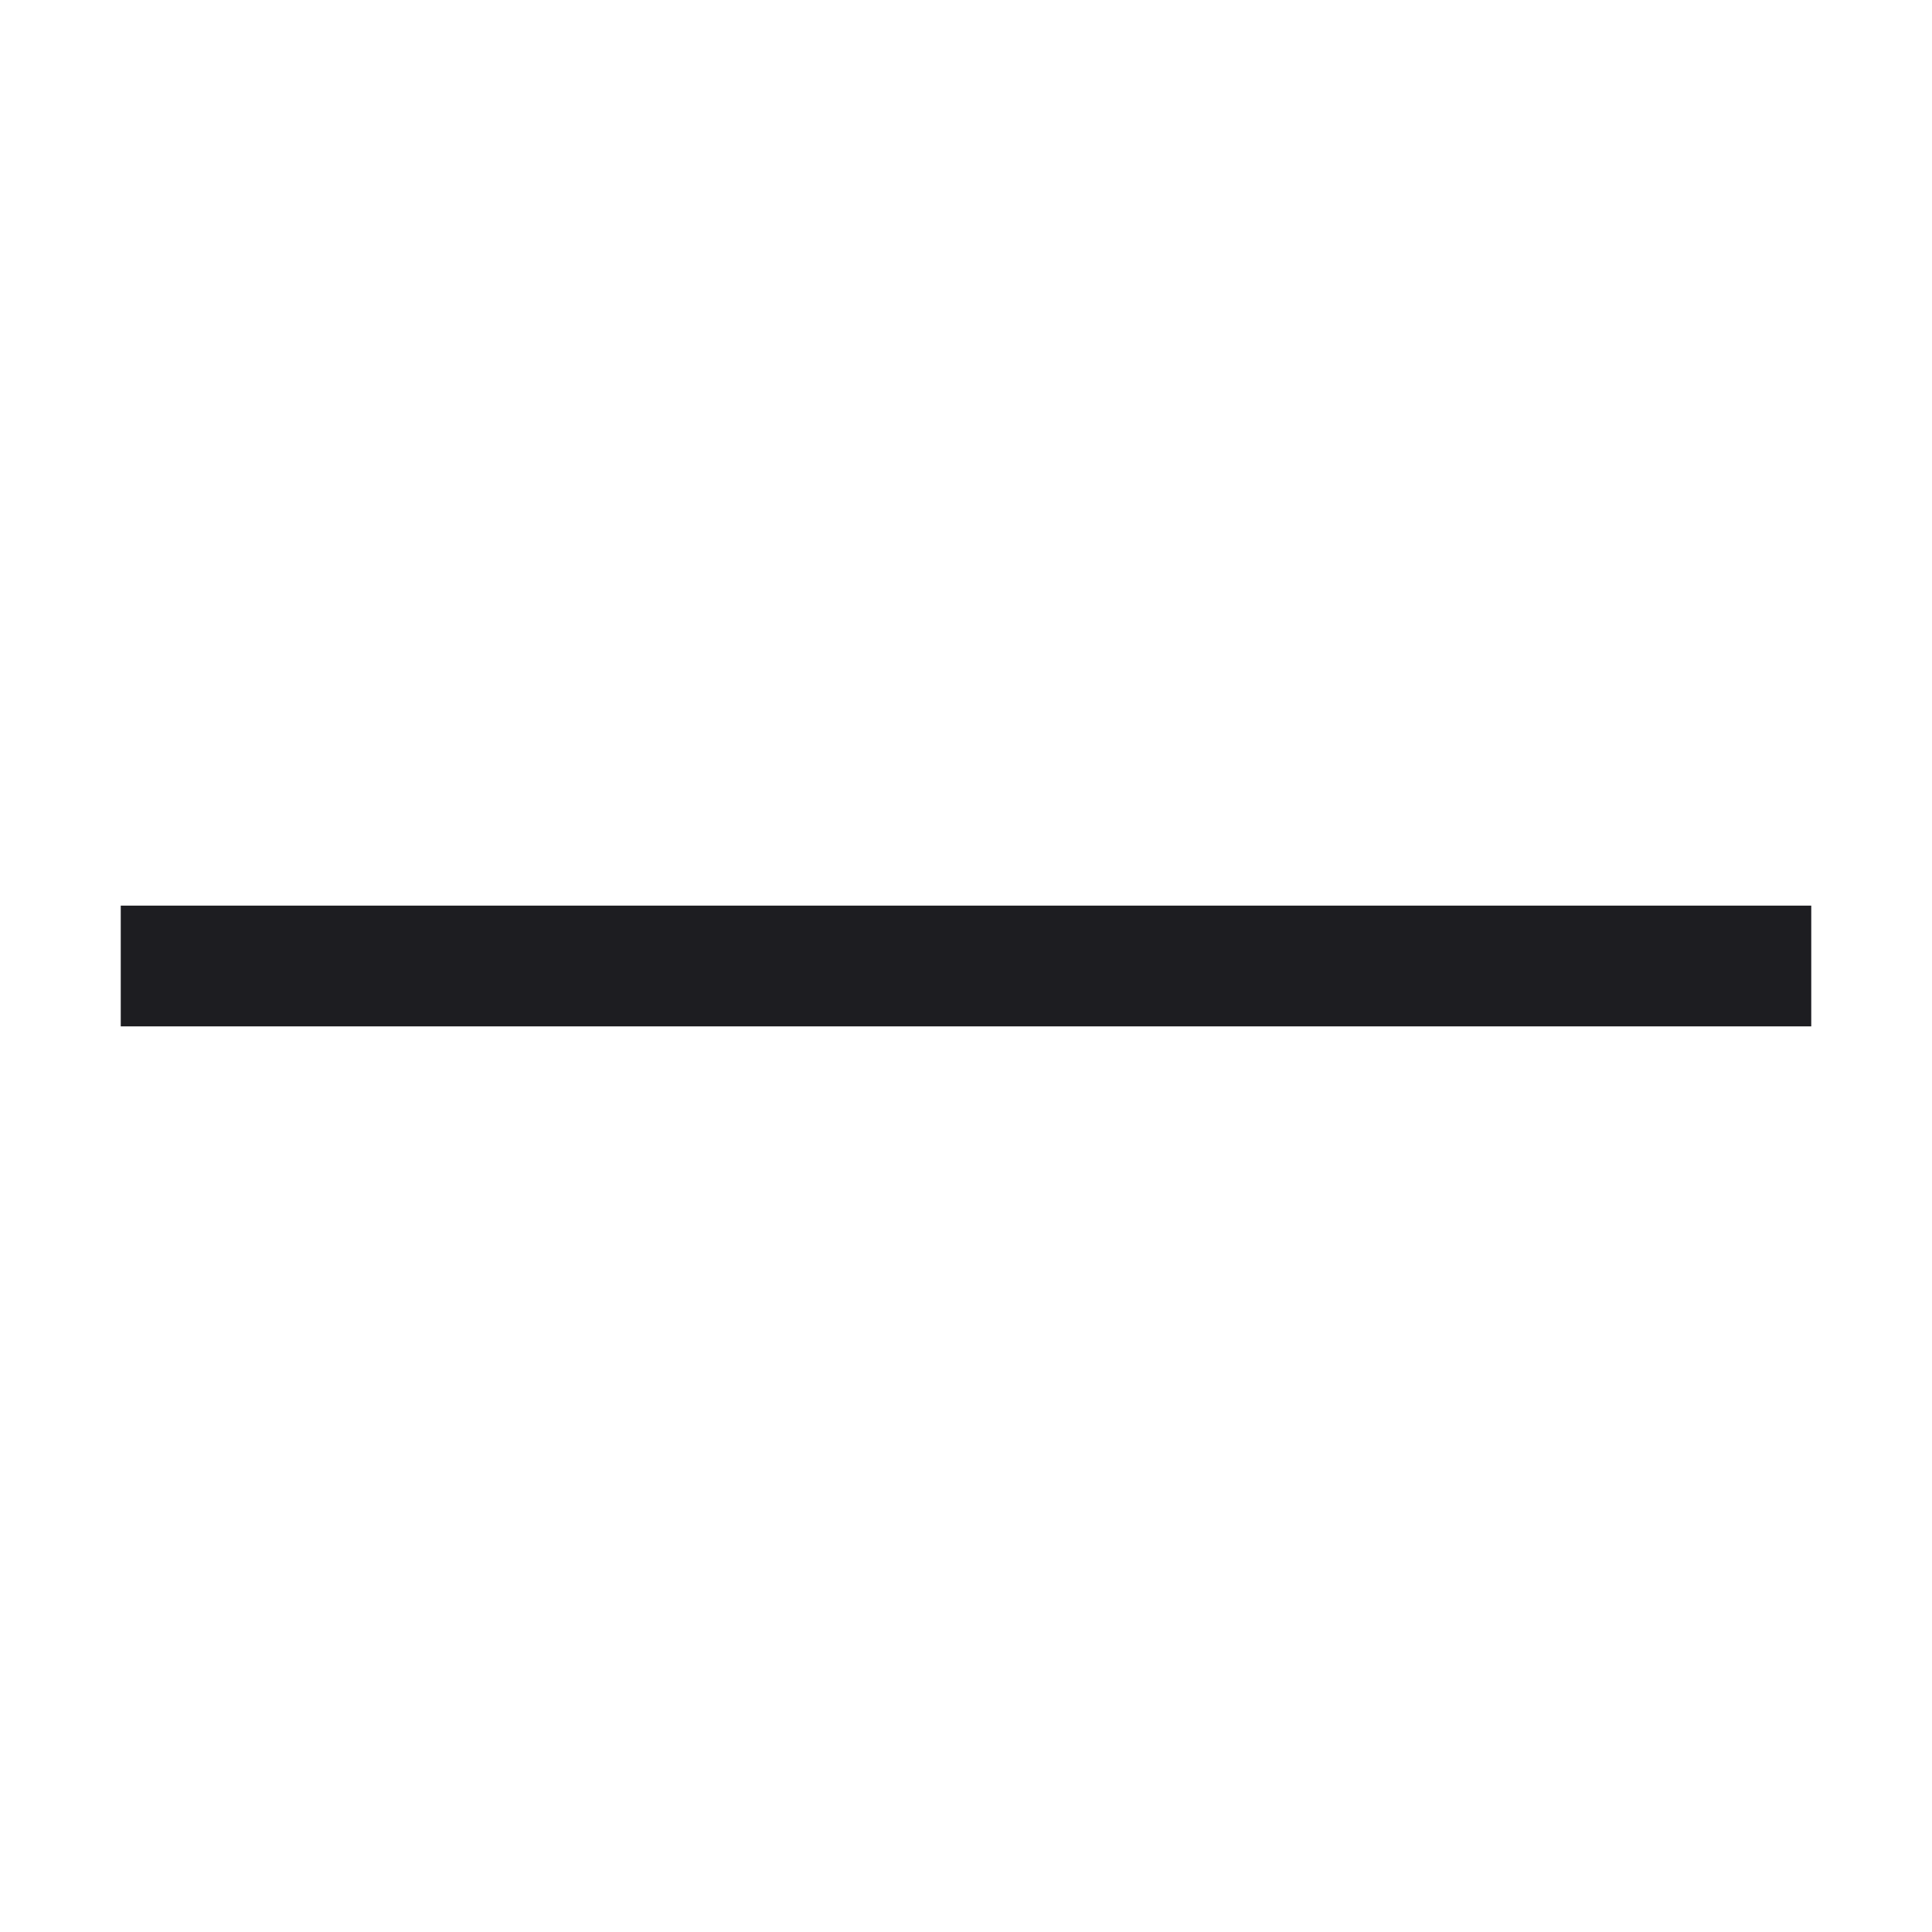
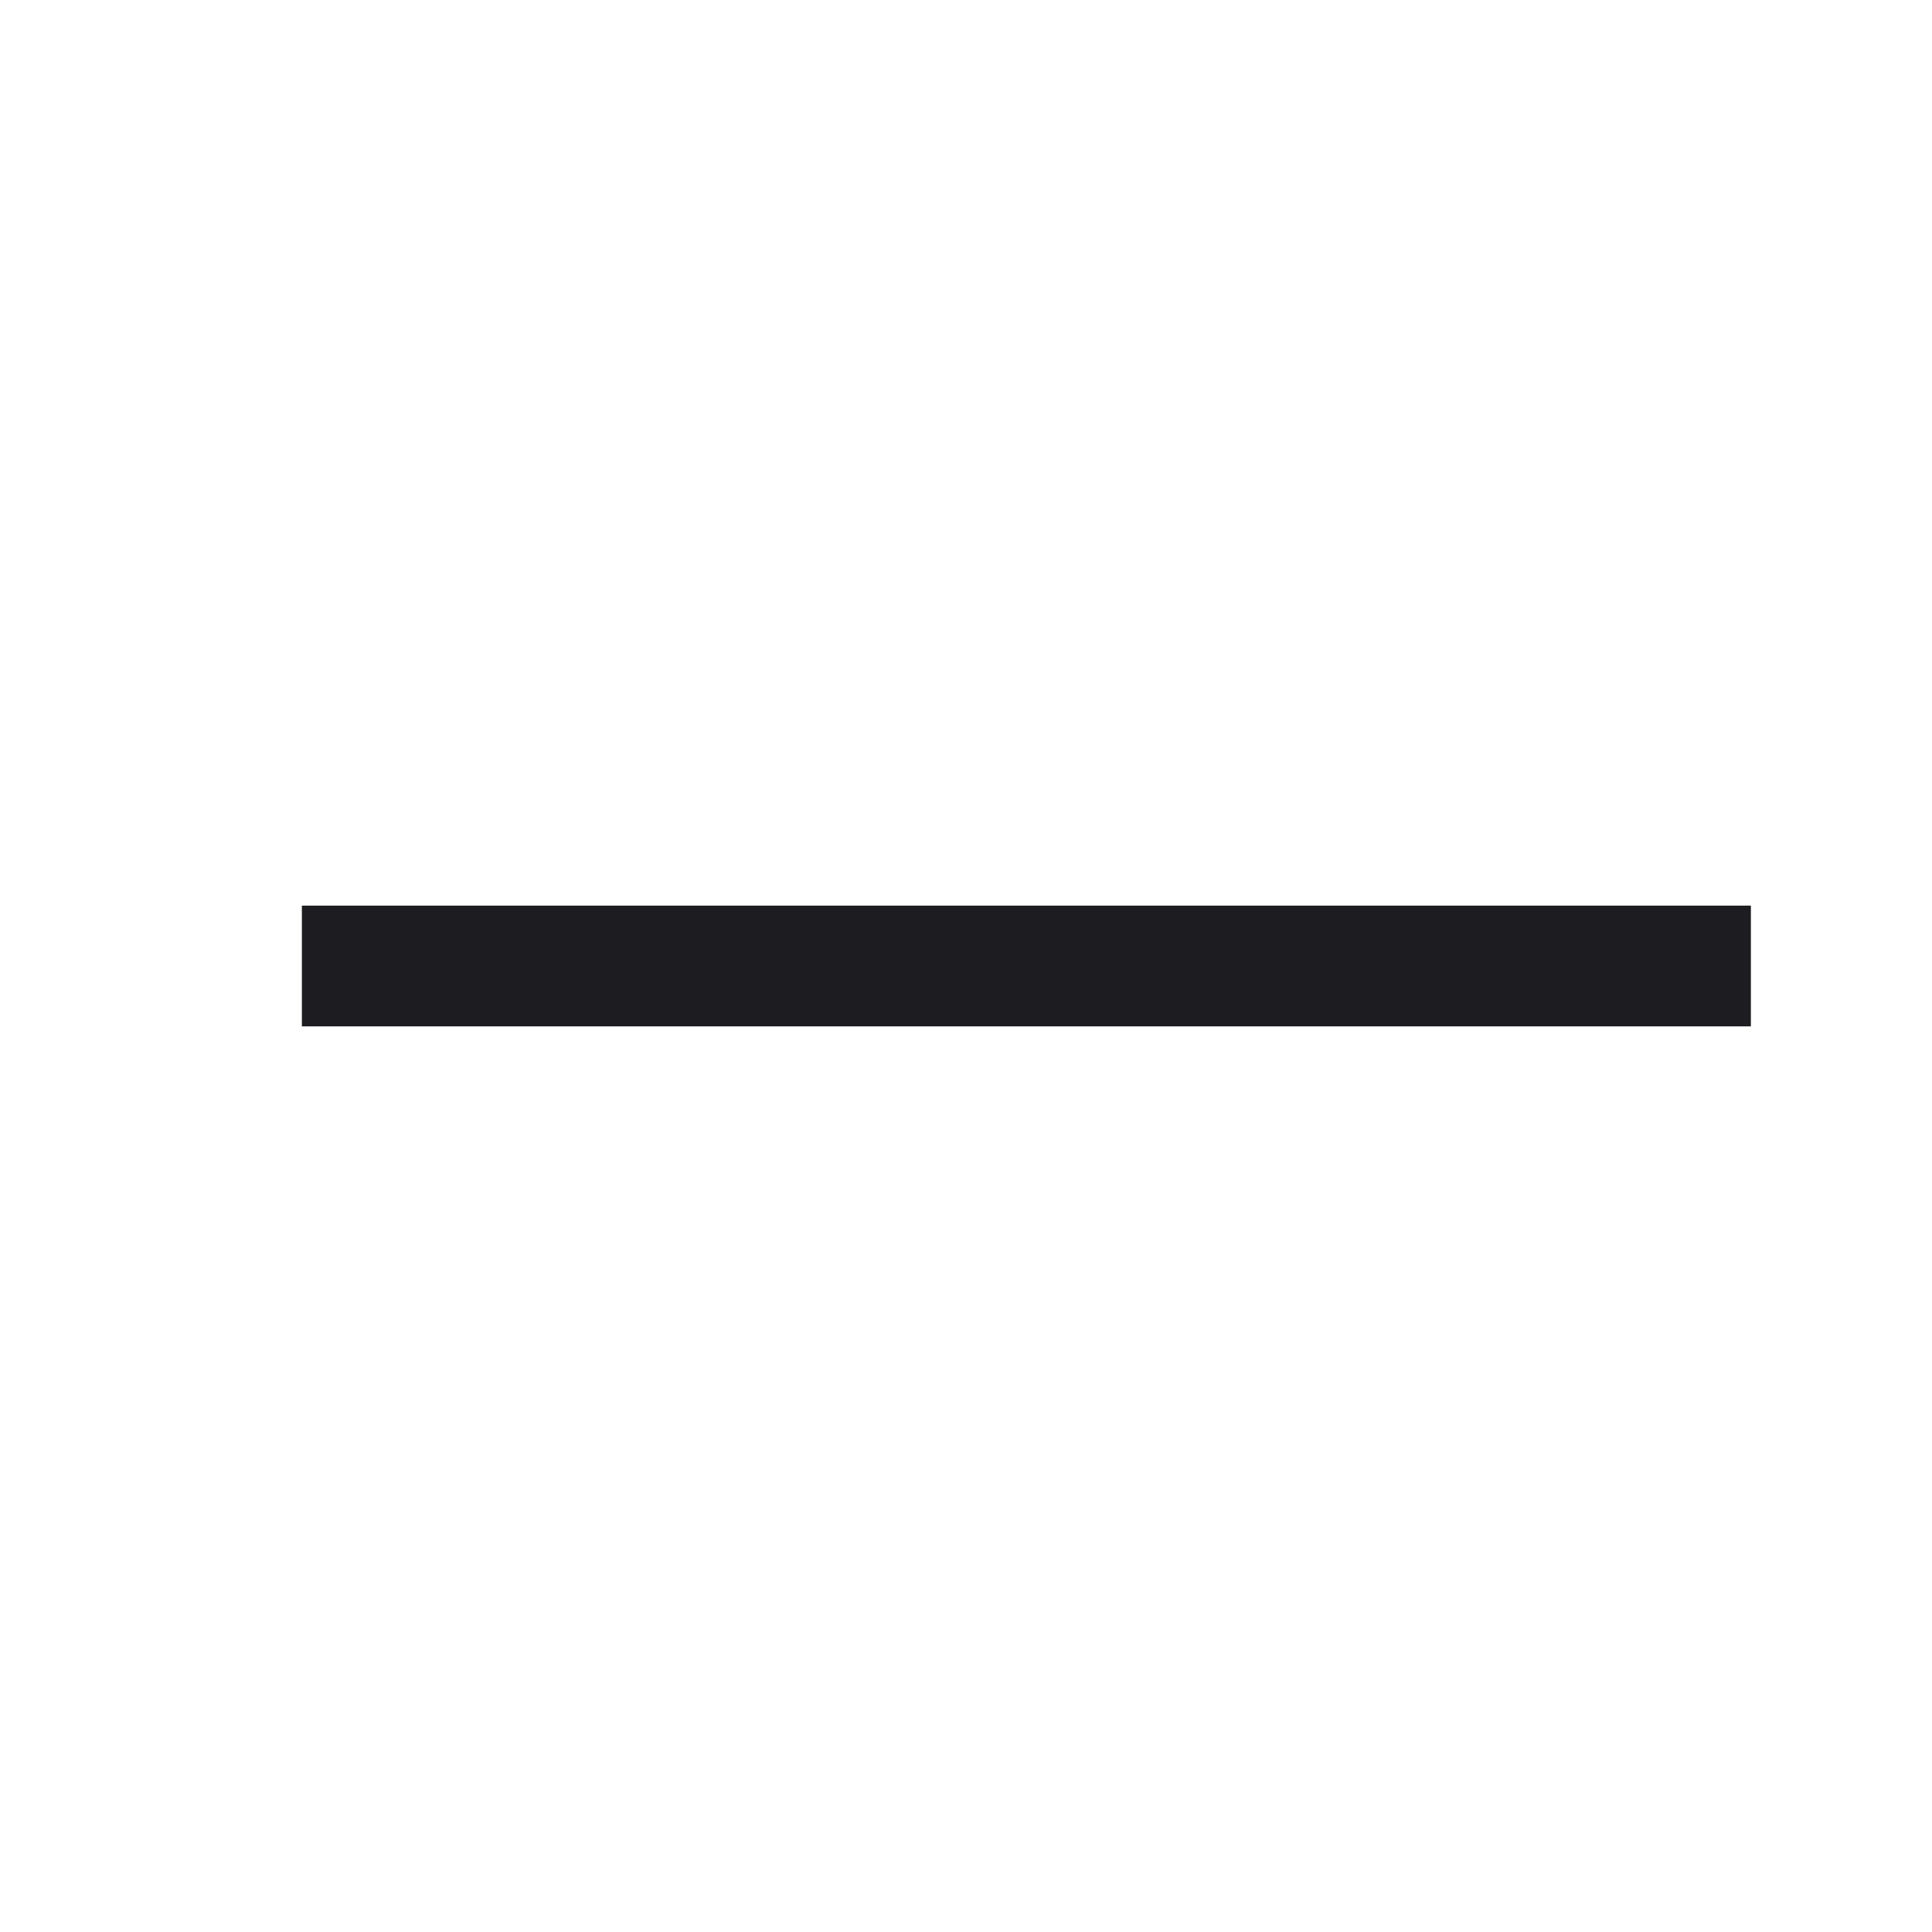
<svg xmlns="http://www.w3.org/2000/svg" width="16" height="16" viewBox="0 0 16 16" fill="none">
-   <path fill-rule="evenodd" clip-rule="evenodd" d="M14.968 7.5L15 7.5V8.5H14.968H14.936H14.904H14.872H14.841H14.809H14.777H14.745H14.714H14.682H14.651H14.62H14.588H14.557H14.525H14.494H14.463H14.432H14.401H14.37H14.339H14.308H14.277H14.246H14.216H14.185H14.154H14.124H14.093H14.063H14.032H14.002H13.972H13.941H13.911H13.881H13.851H13.82H13.79H13.76H13.73H13.7H13.671H13.641L13.611 8.5H13.581H13.551H13.522H13.492H13.463H13.433H13.403H13.374H13.345H13.315H13.286H13.257H13.227H13.198H13.169H13.14H13.111H13.082H13.053H13.024H12.995H12.966H12.938H12.909H12.88H12.851H12.823H12.794H12.765H12.737H12.708H12.68H12.652H12.623H12.595H12.566H12.538H12.51H12.482H12.454H12.425H12.397H12.369H12.341H12.313H12.286H12.258H12.23H12.202H12.174H12.146H12.119H12.091H12.063H12.036H12.008H11.98H11.953H11.925H11.898H11.87H11.843H11.816H11.788H11.761H11.734H11.707H11.679H11.652H11.625H11.598H11.571H11.544H11.517H11.49H11.463H11.436H11.409H11.382H11.355H11.328H11.302H11.275H11.248H11.221H11.195H11.168H11.141H11.115H11.088H11.062H11.035H11.009H10.982H10.956H10.929L10.903 8.5H10.876H10.85H10.824H10.797H10.771H10.745H10.719H10.692H10.666H10.64H10.614H10.588H10.562H10.536H10.509H10.483H10.457H10.431H10.405H10.38H10.354H10.328H10.302H10.276H10.25H10.224H10.198H10.173H10.147H10.121H10.095H10.07H10.044H10.018H9.992H9.967H9.941H9.916H9.89H9.864H9.839H9.813H9.788H9.762H9.737H9.711H9.686H9.66H9.635H9.609H9.584H9.558H9.533H9.508H9.482H9.457H9.432H9.406H9.381H9.356H9.33H9.305H9.28H9.254H9.229H9.204H9.179H9.153H9.128H9.103H9.078H9.053H9.027H9.002H8.977H8.952H8.927H8.902H8.876H8.851H8.826H8.801H8.776H8.751H8.726H8.701H8.676H8.651H8.626H8.6H8.575H8.55H8.525H8.5H8.475H8.45H8.425H8.4H8.375H8.35H8.325H8.3H8.275H8.25H8.225H8.2L8.175 8.5H8.15H8.125H8.1H8.075H8.05H8.025H8H7.975H7.95H7.925H7.9H7.875H7.85H7.825H7.8H7.775H7.75H7.725H7.7H7.675H7.65H7.625H7.6H7.575H7.55H7.525H7.5H7.475H7.45H7.425H7.4H7.374H7.349H7.324H7.299H7.274H7.249H7.224H7.199H7.174H7.149H7.124H7.098H7.073H7.048H7.023H6.998H6.973H6.947H6.922H6.897H6.872H6.847H6.821H6.796H6.771H6.746H6.72H6.695H6.67H6.644H6.619H6.594H6.568H6.543H6.518H6.492H6.467H6.442H6.416H6.391H6.365H6.34H6.314H6.289H6.263H6.238H6.212H6.187H6.161H6.136H6.11H6.084H6.059H6.033H6.008H5.982H5.956H5.93H5.905H5.879H5.853H5.827H5.802H5.776H5.75H5.724H5.698H5.672H5.646H5.62H5.595H5.569H5.543H5.517H5.49H5.464L5.438 8.5H5.412H5.386H5.36H5.334H5.308H5.281H5.255H5.229H5.203H5.176H5.15H5.124H5.097H5.071H5.044H5.018H4.991H4.965H4.938H4.912H4.885H4.859H4.832H4.805H4.779H4.752H4.725H4.698H4.672H4.645H4.618H4.591H4.564H4.537H4.51H4.483H4.456H4.429H4.402H4.375H4.348H4.321H4.293H4.266H4.239H4.212H4.184H4.157H4.129H4.102H4.075H4.047H4.02H3.992H3.964H3.937H3.909H3.881H3.854H3.826H3.798H3.77H3.742H3.715H3.687H3.659H3.631H3.603H3.574H3.546H3.518H3.49H3.462H3.434H3.405H3.377H3.348H3.32H3.292H3.263H3.235H3.206H3.177H3.149H3.12H3.091H3.063H3.034H3.005H2.976H2.947H2.918H2.889H2.86H2.831H2.802H2.773H2.743L2.714 8.5H2.685H2.655H2.626H2.597H2.567H2.538H2.508H2.478H2.449H2.419H2.389H2.359H2.33H2.3H2.27H2.24H2.21H2.18H2.149H2.119H2.089H2.059H2.029H1.998H1.968H1.937H1.907H1.876H1.846H1.815H1.784H1.754H1.723H1.692H1.661H1.63H1.599H1.568H1.537H1.506H1.474H1.443H1.412H1.381H1.349H1.318H1.286H1.255H1.223H1.191H1.159H1.128H1.096H1.064H1.032H1L1 7.5L1.032 7.5L1.064 7.5L1.096 7.5L1.128 7.5L1.159 7.5L1.191 7.5L1.223 7.5L1.255 7.5L1.286 7.5L1.318 7.5L1.349 7.5L1.381 7.5L1.412 7.5L1.443 7.5L1.474 7.5L1.506 7.5L1.537 7.5L1.568 7.5L1.599 7.5L1.63 7.5L1.661 7.5L1.692 7.5L1.723 7.5L1.754 7.5L1.784 7.5L1.815 7.5L1.846 7.5L1.876 7.5L1.907 7.5L1.937 7.5L1.968 7.5L1.998 7.5L2.029 7.5L2.059 7.5L2.089 7.5L2.119 7.5L2.149 7.5L2.18 7.5L2.21 7.5L2.24 7.5L2.27 7.5L2.3 7.5L2.33 7.5L2.359 7.5L2.389 7.5L2.419 7.5L2.449 7.5L2.478 7.5L2.508 7.5L2.538 7.5L2.567 7.5L2.597 7.5L2.626 7.5L2.655 7.5L2.685 7.5L2.714 7.5L2.743 7.5L2.773 7.5L2.802 7.5L2.831 7.5L2.86 7.5L2.889 7.5L2.918 7.5L2.947 7.5L2.976 7.5L3.005 7.5L3.034 7.5L3.063 7.5L3.091 7.5L3.12 7.5L3.149 7.5L3.177 7.5L3.206 7.5L3.235 7.5L3.263 7.5L3.292 7.5L3.32 7.5L3.348 7.5L3.377 7.5L3.405 7.5L3.434 7.5L3.462 7.5L3.49 7.5L3.518 7.5L3.546 7.5L3.574 7.5L3.603 7.5L3.631 7.5L3.659 7.5L3.687 7.5L3.715 7.5L3.742 7.5L3.77 7.5L3.798 7.5L3.826 7.5L3.854 7.5L3.881 7.5L3.909 7.5L3.937 7.5L3.964 7.5L3.992 7.5L4.02 7.5L4.047 7.5L4.075 7.5L4.102 7.5L4.129 7.5L4.157 7.5L4.184 7.5L4.212 7.5L4.239 7.5L4.266 7.5L4.293 7.5L4.321 7.5L4.348 7.5L4.375 7.5L4.402 7.5L4.429 7.5L4.456 7.5L4.483 7.5L4.51 7.5L4.537 7.5L4.564 7.5L4.591 7.5L4.618 7.5L4.645 7.5L4.672 7.5L4.698 7.5L4.725 7.5L4.752 7.5L4.779 7.5L4.805 7.5L4.832 7.5L4.859 7.5L4.885 7.5L4.912 7.5L4.938 7.5L4.965 7.5L4.991 7.5L5.018 7.5L5.044 7.5L5.071 7.5L5.097 7.5L5.124 7.5L5.15 7.5L5.176 7.5L5.203 7.5L5.229 7.5L5.255 7.5L5.281 7.5L5.308 7.5L5.334 7.5L5.36 7.5L5.386 7.5L5.412 7.5L5.438 7.5L5.464 7.5L5.49 7.5L5.517 7.5L5.543 7.5L5.569 7.5L5.595 7.5L5.62 7.5L5.646 7.5L5.672 7.5L5.698 7.5L5.724 7.5L5.75 7.5L5.776 7.5L5.802 7.5L5.827 7.5L5.853 7.5L5.879 7.5L5.905 7.5L5.93 7.5L5.956 7.5L5.982 7.5L6.008 7.5L6.033 7.5L6.059 7.5L6.084 7.5L6.11 7.5L6.136 7.5L6.161 7.5L6.187 7.5L6.212 7.5L6.238 7.5L6.263 7.5L6.289 7.5L6.314 7.5L6.34 7.5L6.365 7.5L6.391 7.5L6.416 7.5L6.442 7.5L6.467 7.5L6.492 7.5L6.518 7.5L6.543 7.5L6.568 7.5L6.594 7.5L6.619 7.5L6.644 7.5L6.67 7.5L6.695 7.5L6.72 7.5L6.746 7.5L6.771 7.5L6.796 7.5L6.821 7.5L6.847 7.5L6.872 7.5L6.897 7.5L6.922 7.5L6.947 7.5L6.973 7.5L6.998 7.5L7.023 7.5L7.048 7.5L7.073 7.5L7.098 7.5L7.124 7.5L7.149 7.5L7.174 7.5L7.199 7.5L7.224 7.5L7.249 7.5L7.274 7.5L7.299 7.5L7.324 7.5L7.349 7.5L7.374 7.5L7.4 7.5L7.425 7.5L7.45 7.5L7.475 7.5L7.5 7.5L7.525 7.5L7.55 7.5L7.575 7.5L7.6 7.5L7.625 7.5L7.65 7.5L7.675 7.5L7.7 7.5L7.725 7.5L7.75 7.5L7.775 7.5L7.8 7.5L7.825 7.5L7.85 7.5L7.875 7.5L7.9 7.5L7.925 7.5L7.95 7.5L7.975 7.5L8 7.5L8.025 7.5L8.05 7.5L8.075 7.5L8.1 7.5L8.125 7.5L8.15 7.5L8.175 7.5L8.2 7.5L8.225 7.5L8.25 7.5L8.275 7.5L8.3 7.5L8.325 7.5L8.35 7.5L8.375 7.5L8.4 7.5L8.425 7.5L8.45 7.5L8.475 7.5L8.5 7.5L8.525 7.5L8.55 7.5L8.575 7.5L8.6 7.5L8.626 7.5L8.651 7.5L8.676 7.5L8.701 7.5L8.726 7.5L8.751 7.5L8.776 7.5L8.801 7.5L8.826 7.5L8.851 7.5L8.876 7.5L8.902 7.5L8.927 7.5L8.952 7.5L8.977 7.5L9.002 7.5L9.027 7.5L9.053 7.5L9.078 7.5L9.103 7.5L9.128 7.5L9.153 7.5L9.179 7.5L9.204 7.5L9.229 7.5L9.254 7.5L9.28 7.5L9.305 7.5L9.33 7.5L9.356 7.5L9.381 7.5L9.406 7.5L9.432 7.5L9.457 7.5L9.482 7.5L9.508 7.5L9.533 7.5L9.558 7.5L9.584 7.5L9.609 7.5L9.635 7.5L9.66 7.5L9.686 7.5L9.711 7.5L9.737 7.5L9.762 7.5L9.788 7.5L9.813 7.5L9.839 7.5L9.864 7.5L9.89 7.5L9.916 7.5L9.941 7.5L9.967 7.5L9.992 7.5L10.018 7.5L10.044 7.5L10.07 7.5L10.095 7.5L10.121 7.5L10.147 7.5L10.173 7.5L10.198 7.5L10.224 7.5L10.25 7.5L10.276 7.5L10.302 7.5L10.328 7.5L10.354 7.5L10.38 7.5L10.405 7.5L10.431 7.5L10.457 7.5L10.483 7.5L10.509 7.5L10.536 7.5L10.562 7.5L10.588 7.5L10.614 7.5L10.64 7.5L10.666 7.5L10.692 7.5L10.719 7.5L10.745 7.5L10.771 7.5L10.797 7.5L10.824 7.5L10.85 7.5L10.876 7.5L10.903 7.5L10.929 7.5L10.956 7.5L10.982 7.5L11.009 7.5L11.035 7.5L11.062 7.5L11.088 7.5L11.115 7.5L11.141 7.5L11.168 7.5L11.195 7.5L11.221 7.5L11.248 7.5L11.275 7.5L11.302 7.5L11.328 7.5L11.355 7.5L11.382 7.5L11.409 7.5L11.436 7.5L11.463 7.5L11.49 7.5L11.517 7.5L11.544 7.5L11.571 7.5L11.598 7.5L11.625 7.5L11.652 7.5L11.679 7.5L11.707 7.5L11.734 7.5L11.761 7.5L11.788 7.5L11.816 7.5L11.843 7.5L11.87 7.5L11.898 7.5L11.925 7.5L11.953 7.5L11.98 7.5L12.008 7.5L12.036 7.5L12.063 7.5L12.091 7.5L12.119 7.5L12.146 7.5L12.174 7.5L12.202 7.5L12.23 7.5L12.258 7.5L12.286 7.5L12.313 7.5L12.341 7.5L12.369 7.5L12.397 7.5L12.425 7.5L12.454 7.5L12.482 7.5L12.51 7.5L12.538 7.5L12.566 7.5L12.595 7.5L12.623 7.5L12.652 7.5L12.68 7.5L12.708 7.5L12.737 7.5L12.765 7.5L12.794 7.5L12.823 7.5L12.851 7.5L12.88 7.5L12.909 7.5L12.938 7.5L12.966 7.5L12.995 7.5L13.024 7.5L13.053 7.5L13.082 7.5L13.111 7.5L13.14 7.5L13.169 7.5L13.198 7.5L13.227 7.5L13.257 7.5L13.286 7.5L13.315 7.5L13.345 7.5L13.374 7.5L13.403 7.5L13.433 7.5L13.463 7.5L13.492 7.5L13.522 7.5L13.551 7.5L13.581 7.5L13.611 7.5L13.641 7.5L13.671 7.5L13.7 7.5L13.73 7.5L13.76 7.5L13.79 7.5L13.82 7.5L13.851 7.5L13.881 7.5L13.911 7.5L13.941 7.5L13.972 7.5L14.002 7.5L14.032 7.5L14.063 7.5L14.093 7.5L14.124 7.5L14.154 7.5L14.185 7.5L14.216 7.5L14.246 7.5L14.277 7.5L14.308 7.5L14.339 7.5L14.37 7.5L14.401 7.5L14.432 7.5L14.463 7.5L14.494 7.5L14.525 7.5L14.557 7.5L14.588 7.5L14.62 7.5L14.651 7.5L14.682 7.5L14.714 7.5L14.745 7.5L14.777 7.5L14.809 7.5L14.841 7.5L14.872 7.5L14.904 7.5L14.936 7.5L14.968 7.5Z" fill="#1D1D21" />
+   <path fill-rule="evenodd" clip-rule="evenodd" d="M14.473 7.5H14.5V8.5H14.473H14.445H14.418H14.39H14.363H14.336H14.309H14.282H14.255H14.228H14.201H14.174H14.147H14.12H14.093H14.067H14.04H14.013H13.987H13.96H13.934H13.907H13.88H13.854H13.828H13.802H13.775H13.749H13.723H13.697H13.671H13.644H13.618H13.592H13.566H13.541H13.515H13.489H13.463H13.437H13.412H13.386H13.36H13.335H13.309H13.284H13.258H13.233H13.207H13.182H13.157H13.132H13.106H13.081H13.056H13.031H13.006H12.981H12.956H12.931H12.906H12.881H12.856H12.831H12.806H12.781H12.757H12.732H12.707H12.683H12.658H12.634H12.609H12.585H12.56H12.536H12.511H12.487H12.463H12.438H12.414H12.39H12.366H12.341H12.317H12.293H12.269H12.245H12.221H12.197H12.173H12.149H12.125H12.102H12.078H12.054H12.03H12.007H11.983H11.959H11.935H11.912H11.888H11.865H11.841H11.818H11.794H11.771H11.747H11.724H11.7H11.677H11.654H11.63H11.607H11.584H11.561H11.537H11.514H11.491H11.468H11.445H11.422H11.399H11.376H11.353H11.33H11.307H11.284H11.261H11.238H11.215H11.193H11.17H11.147H11.124H11.101H11.079H11.056H11.033H11.011H10.988H10.966H10.943H10.92H10.898H10.875H10.853H10.83H10.808H10.785H10.763H10.741H10.718H10.696H10.673H10.651H10.629H10.606H10.584H10.562H10.54H10.517H10.495H10.473H10.451H10.429H10.406H10.384H10.362H10.34H10.318H10.296H10.274H10.252H10.23H10.208H10.186H10.164H10.142H10.12H10.098H10.076H10.054H10.032H10.01H9.989H9.967H9.945H9.923H9.901H9.879H9.858H9.836H9.814H9.792H9.77H9.749H9.727H9.705H9.684H9.662H9.64H9.619H9.597H9.575H9.554H9.532H9.51H9.489H9.467H9.445H9.424H9.402H9.381H9.359H9.337H9.316H9.294H9.273H9.251H9.23H9.208H9.187H9.165H9.144H9.122H9.101H9.079H9.058H9.036H9.015H8.993H8.972H8.95H8.929H8.907H8.886H8.864H8.843H8.822H8.8H8.779H8.757H8.736H8.714H8.693H8.671H8.65H8.629H8.607H8.586H8.564H8.543H8.521H8.5H8.479H8.457H8.436H8.414H8.393H8.371H8.35H8.329H8.307H8.286H8.264H8.243H8.221H8.2H8.178H8.157H8.136H8.114H8.093H8.071H8.05H8.028H8.007H7.985H7.964H7.942H7.921H7.899H7.878H7.856H7.835H7.813H7.792H7.77H7.749H7.727H7.706H7.684H7.663H7.641H7.619H7.598H7.576H7.555H7.533H7.511H7.49H7.468H7.446H7.425H7.403H7.381H7.36H7.338H7.316H7.295H7.273H7.251H7.23H7.208H7.186H7.164H7.142H7.121H7.099H7.077H7.055H7.033H7.011H6.99H6.968H6.946H6.924H6.902H6.88H6.858H6.836H6.814H6.792H6.77H6.748H6.726H6.704H6.682H6.66H6.638H6.616H6.594H6.571H6.549H6.527H6.505H6.483H6.46H6.438H6.416H6.394H6.371H6.349H6.327H6.304H6.282H6.26H6.237H6.215H6.192H6.17H6.147H6.125H6.102H6.08H6.057H6.035H6.012H5.989H5.967H5.944H5.921H5.899H5.876H5.853H5.83H5.807H5.785H5.762H5.739H5.716H5.693H5.67H5.647H5.624H5.601H5.578H5.555H5.532H5.509H5.486H5.462H5.439H5.416H5.393H5.37H5.346H5.323H5.3H5.276H5.253H5.229H5.206H5.182H5.159H5.135H5.112H5.088H5.065H5.041H5.017H4.994H4.97H4.946H4.922H4.898H4.875H4.851H4.827H4.803H4.779H4.755H4.731H4.707H4.683H4.658H4.634H4.61H4.586H4.562H4.537H4.513H4.489H4.464H4.44H4.415H4.391H4.366H4.342H4.317H4.293H4.268H4.243H4.218H4.194H4.169H4.144H4.119H4.094H4.069H4.044H4.019H3.994H3.969H3.944H3.919H3.894H3.868H3.843H3.818H3.793H3.767H3.742H3.716H3.691H3.665H3.64H3.614H3.588H3.563H3.537H3.511H3.485H3.459H3.434H3.408H3.382H3.356H3.329H3.303H3.277H3.251H3.225H3.199H3.172H3.146H3.119H3.093H3.067H3.04H3.013H2.987H2.96H2.933H2.907H2.88H2.853H2.826H2.799H2.772H2.745H2.718H2.691H2.664H2.637H2.609H2.582H2.555H2.527H2.5V7.5H2.527H2.555H2.582H2.609H2.637H2.664H2.691H2.718H2.745H2.772H2.799H2.826H2.853H2.88H2.907H2.933H2.96H2.987H3.013H3.04H3.067H3.093H3.119H3.146H3.172H3.199H3.225H3.251H3.277H3.303H3.329H3.356H3.382H3.408H3.434H3.459H3.485H3.511H3.537H3.563H3.588H3.614H3.64H3.665H3.691H3.716H3.742H3.767H3.793H3.818H3.843H3.868H3.894H3.919H3.944H3.969H3.994H4.019H4.044H4.069H4.094H4.119H4.144H4.169H4.194H4.218H4.243H4.268H4.293H4.317H4.342H4.366H4.391H4.415H4.44H4.464H4.489H4.513H4.537H4.562H4.586H4.61H4.634H4.658H4.683H4.707H4.731H4.755H4.779H4.803H4.827H4.851H4.875H4.898H4.922H4.946H4.97H4.994H5.017H5.041H5.065H5.088H5.112H5.135H5.159H5.182H5.206H5.229H5.253H5.276H5.3H5.323H5.346H5.37H5.393H5.416H5.439H5.462H5.486H5.509H5.532H5.555H5.578H5.601H5.624H5.647H5.67H5.693H5.716H5.739H5.762H5.785H5.807H5.83H5.853H5.876H5.899H5.921H5.944H5.967H5.989H6.012H6.035H6.057H6.08H6.102H6.125H6.147H6.17H6.192H6.215H6.237H6.26H6.282H6.304H6.327H6.349H6.371H6.394H6.416H6.438H6.46H6.483H6.505H6.527H6.549H6.571H6.594H6.616H6.638H6.66H6.682H6.704H6.726H6.748H6.77H6.792H6.814H6.836H6.858H6.88H6.902H6.924H6.946H6.968H6.99H7.011H7.033H7.055H7.077H7.099H7.121H7.142H7.164H7.186H7.208H7.23H7.251H7.273H7.295H7.316H7.338H7.36H7.381H7.403H7.425H7.446H7.468H7.49H7.511H7.533H7.555H7.576H7.598H7.619H7.641H7.663H7.684H7.706H7.727H7.749H7.77H7.792H7.813H7.835H7.856H7.878H7.899H7.921H7.942H7.964H7.985H8.007H8.028H8.05H8.071H8.093H8.114H8.136H8.157H8.178H8.2H8.221H8.243H8.264H8.286H8.307H8.329H8.35H8.371H8.393H8.414H8.436H8.457H8.479H8.5H8.521H8.543H8.564H8.586H8.607H8.629H8.65H8.671H8.693H8.714H8.736H8.757H8.779H8.8H8.822H8.843H8.864H8.886H8.907H8.929H8.95H8.972H8.993H9.015H9.036H9.058H9.079H9.101H9.122H9.144H9.165H9.187H9.208H9.23H9.251H9.273H9.294H9.316H9.337H9.359H9.381H9.402H9.424H9.445H9.467H9.489H9.51H9.532H9.554H9.575H9.597H9.619H9.64H9.662H9.684H9.705H9.727H9.749H9.77H9.792H9.814H9.836H9.858H9.879H9.901H9.923H9.945H9.967H9.989H10.01H10.032H10.054H10.076H10.098H10.12H10.142H10.164H10.186H10.208H10.23H10.252H10.274H10.296H10.318H10.34H10.362H10.384H10.406H10.429H10.451H10.473H10.495H10.517H10.54H10.562H10.584H10.606H10.629H10.651H10.673H10.696H10.718H10.741H10.763H10.785H10.808H10.83H10.853H10.875H10.898H10.92H10.943H10.966H10.988H11.011H11.033H11.056H11.079H11.101H11.124H11.147H11.17H11.193H11.215H11.238H11.261H11.284H11.307H11.33H11.353H11.376H11.399H11.422H11.445H11.468H11.491H11.514H11.537H11.561H11.584H11.607H11.63H11.654H11.677H11.7H11.724H11.747H11.771H11.794H11.818H11.841H11.865H11.888H11.912H11.935H11.959H11.983H12.007H12.03H12.054H12.078H12.102H12.125H12.149H12.173H12.197H12.221H12.245H12.269H12.293H12.317H12.341H12.366H12.39H12.414H12.438H12.463H12.487H12.511H12.536H12.56H12.585H12.609H12.634H12.658H12.683H12.707H12.732H12.757H12.781H12.806H12.831H12.856H12.881H12.906H12.931H12.956H12.981H13.006H13.031H13.056H13.081H13.106H13.132H13.157H13.182H13.207H13.233H13.258H13.284H13.309H13.335H13.36H13.386H13.412H13.437H13.463H13.489H13.515H13.541H13.566H13.592H13.618H13.644H13.671H13.697H13.723H13.749H13.775H13.802H13.828H13.854H13.88H13.907H13.934H13.96H13.987H14.013H14.04H14.067H14.093H14.12H14.147H14.174H14.201H14.228H14.255H14.282H14.309H14.336H14.363H14.39H14.418H14.445H14.473Z" fill="#1D1D21" />
</svg>
